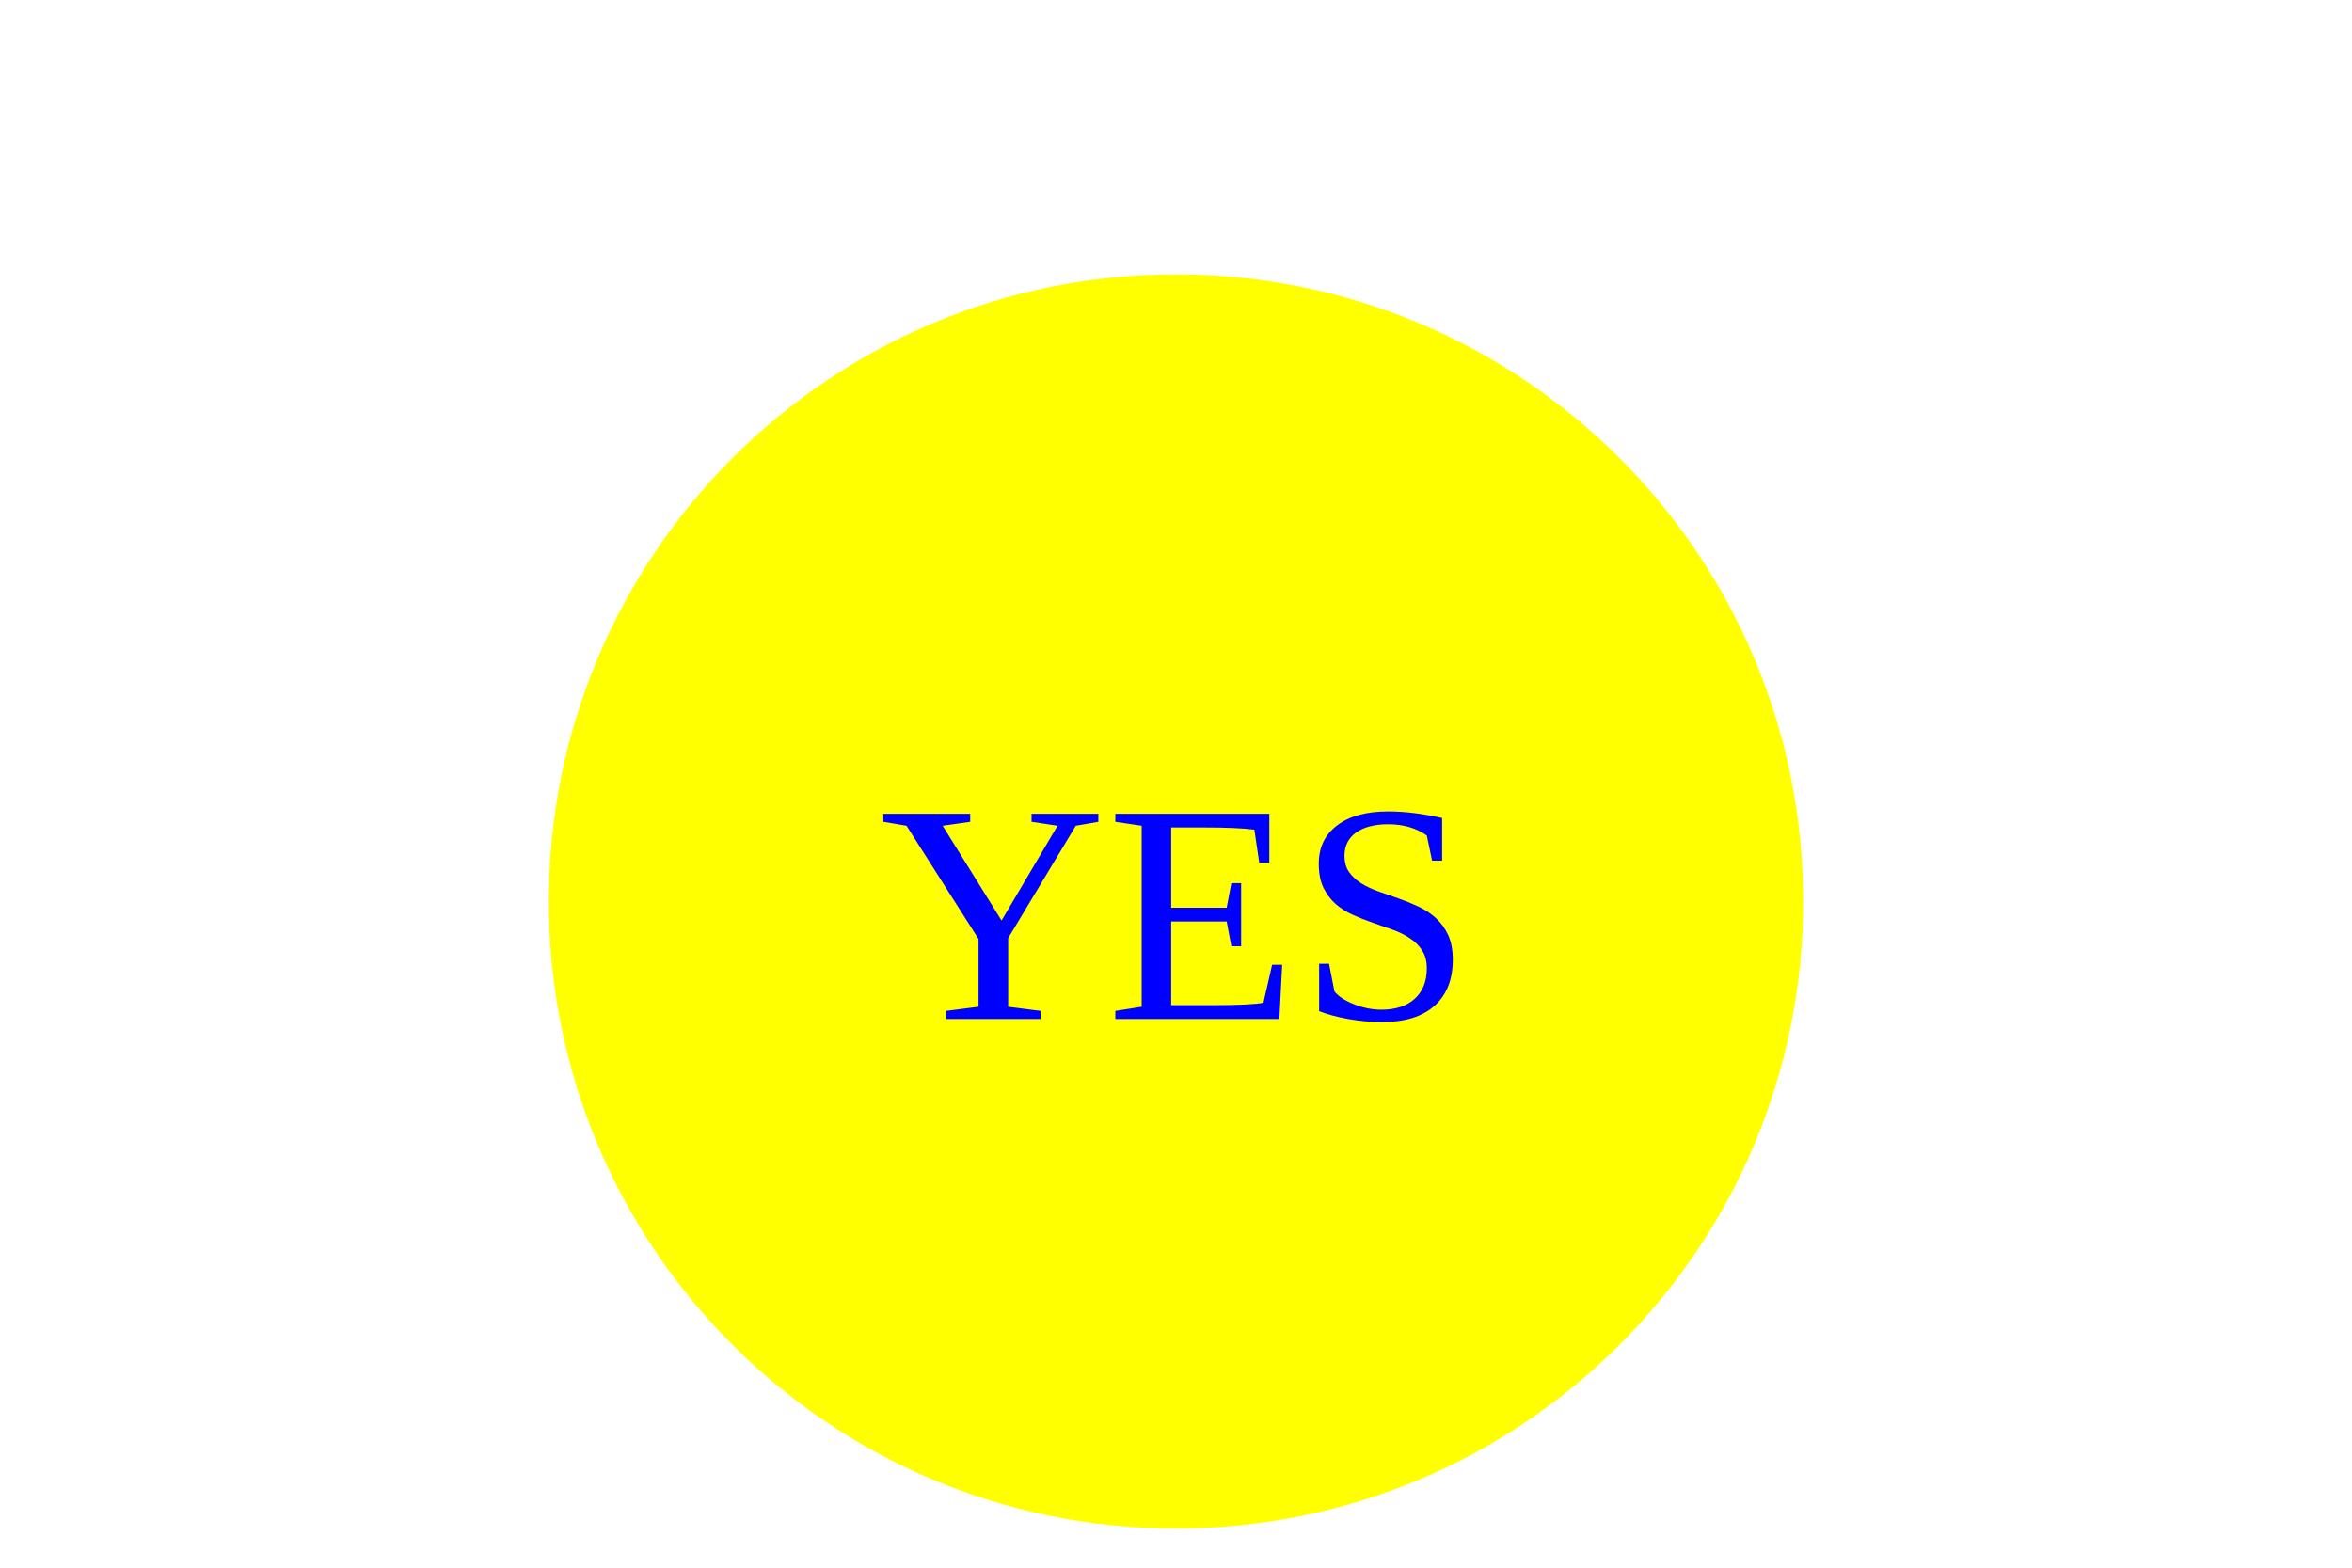
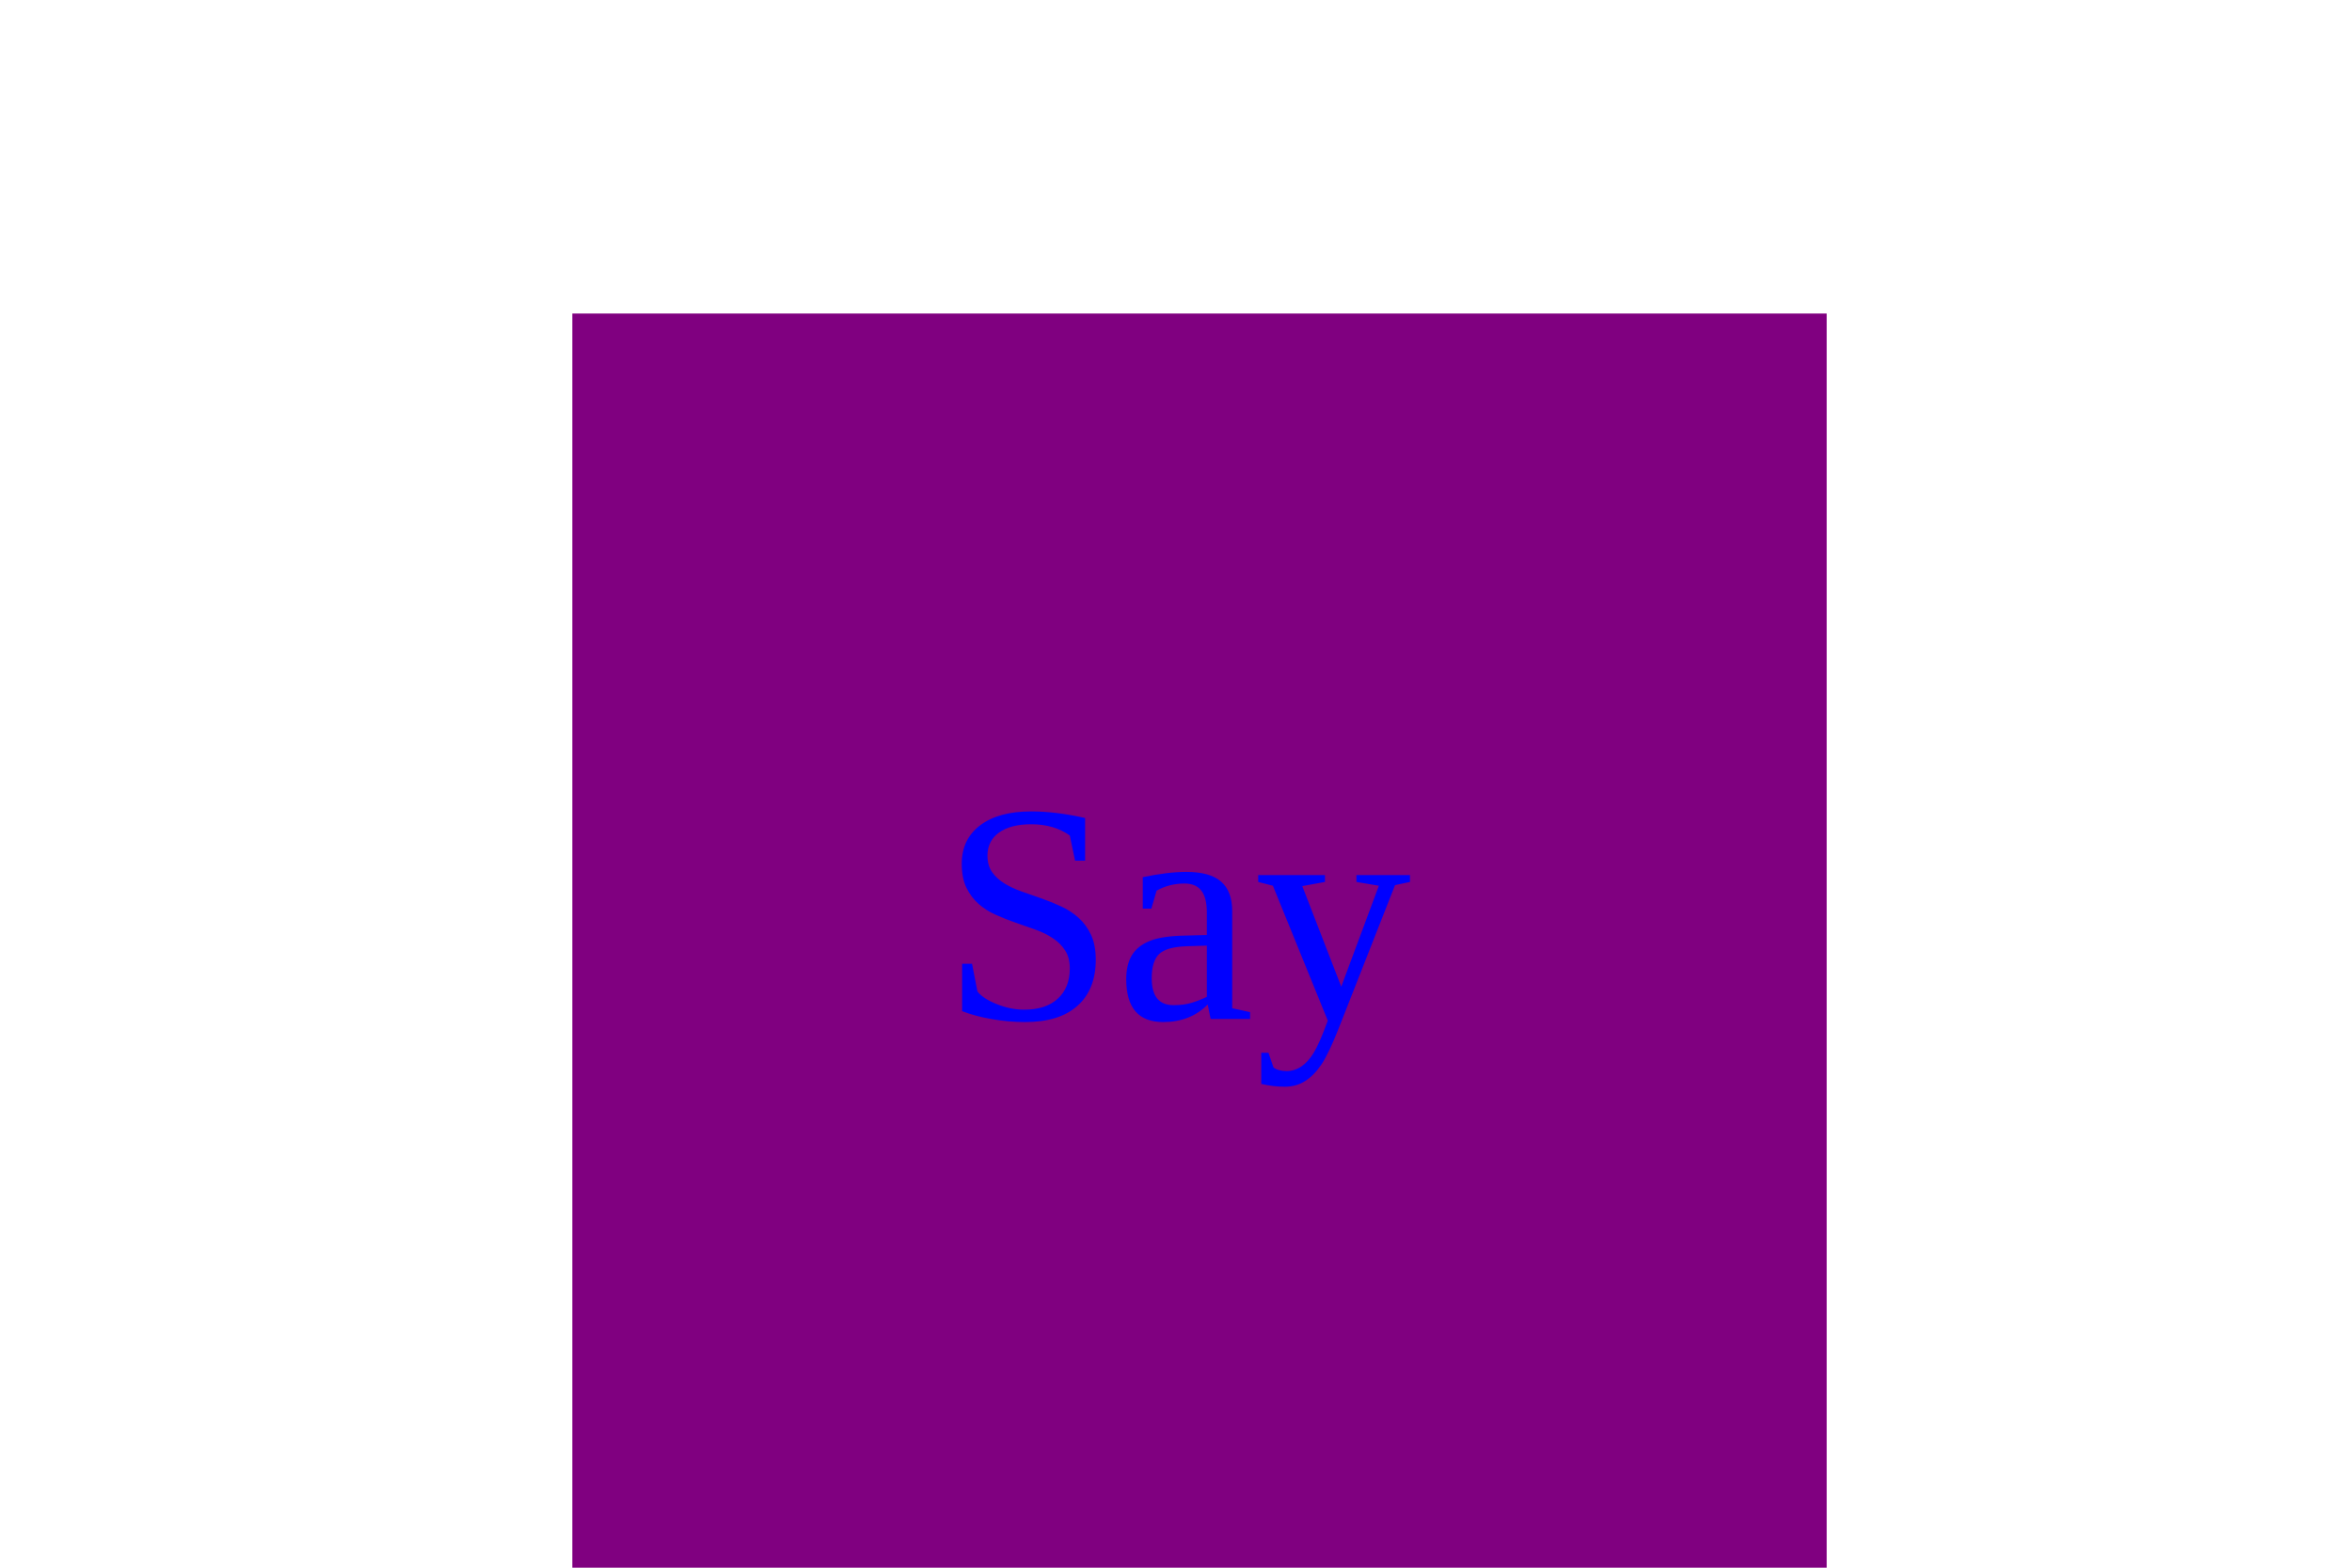
<svg xmlns="http://www.w3.org/2000/svg" version="1.1" width="300" height="200">
-   <g>Circle<circle cx="150" cy="115" r="80" fill="yellow" />
-     <text x="150" y="130" text-anchor="middle" font-size="40" fill="blue">YES</text>
+   <g>Square<rect x="73" y="40" width="160" height="160" fill="purple" />
+     <text x="150" y="130" text-anchor="middle" font-size="40" fill="blue">Say</text>
  </g>
</svg>
